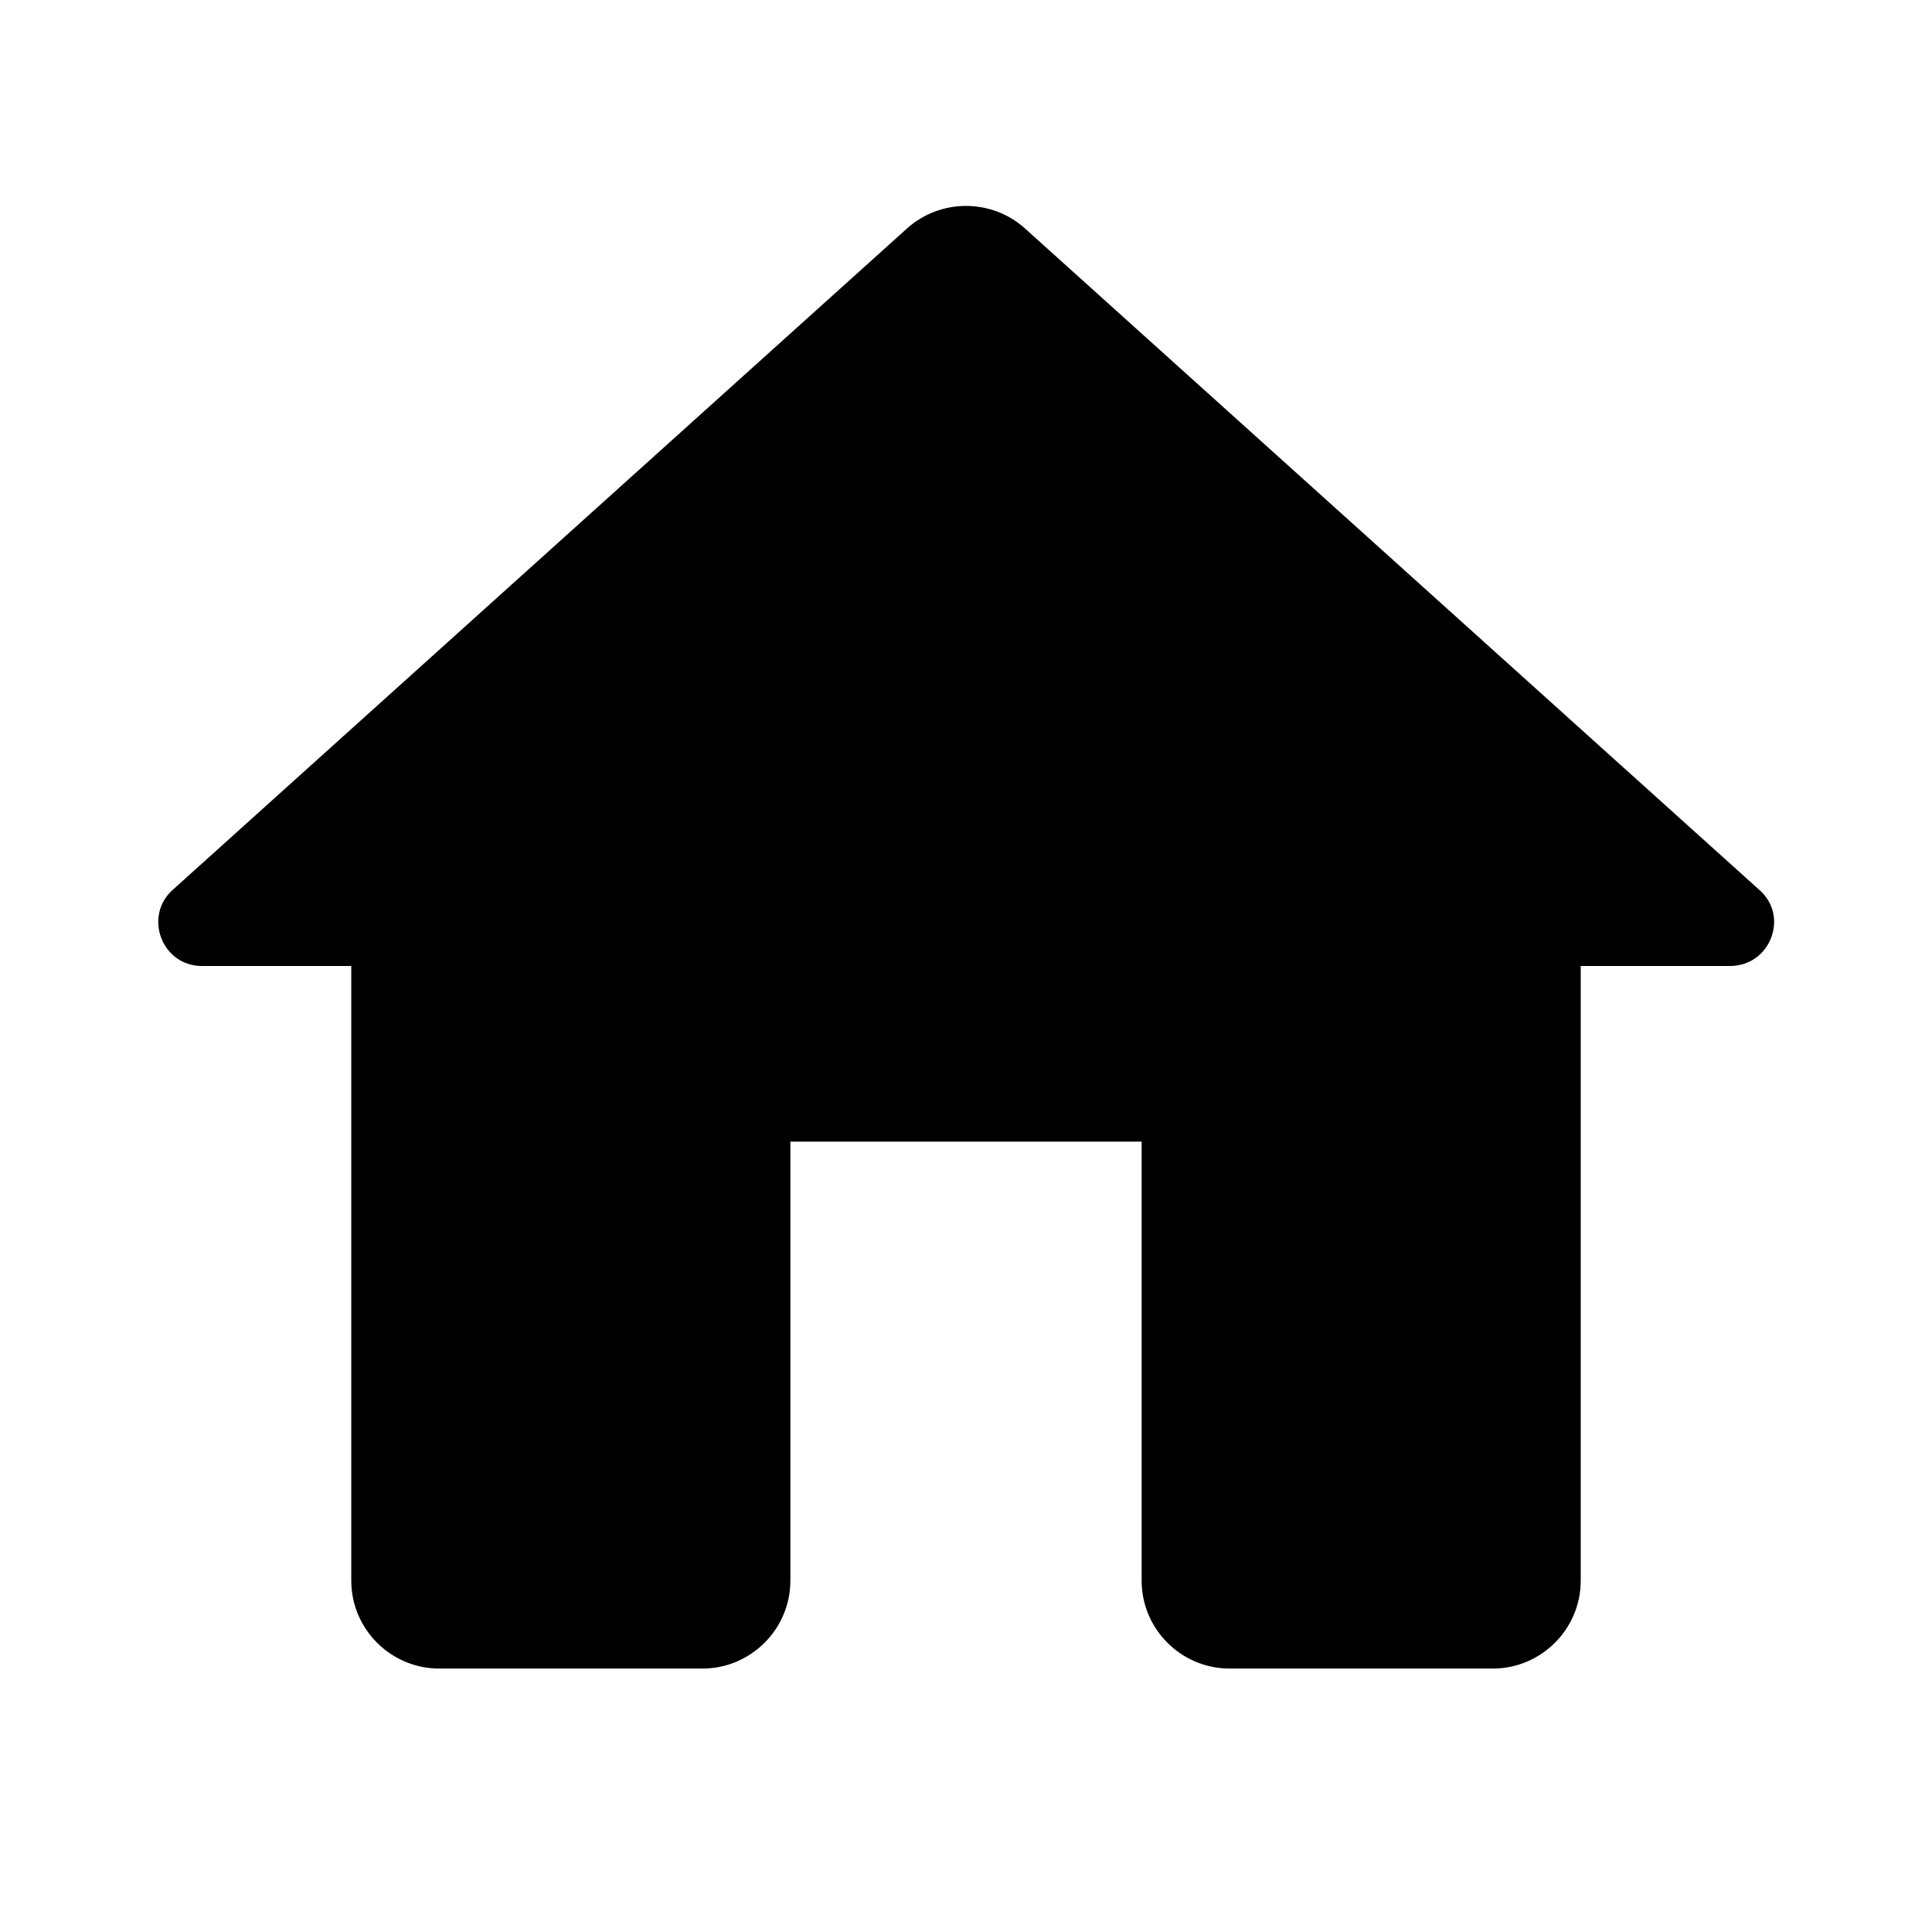
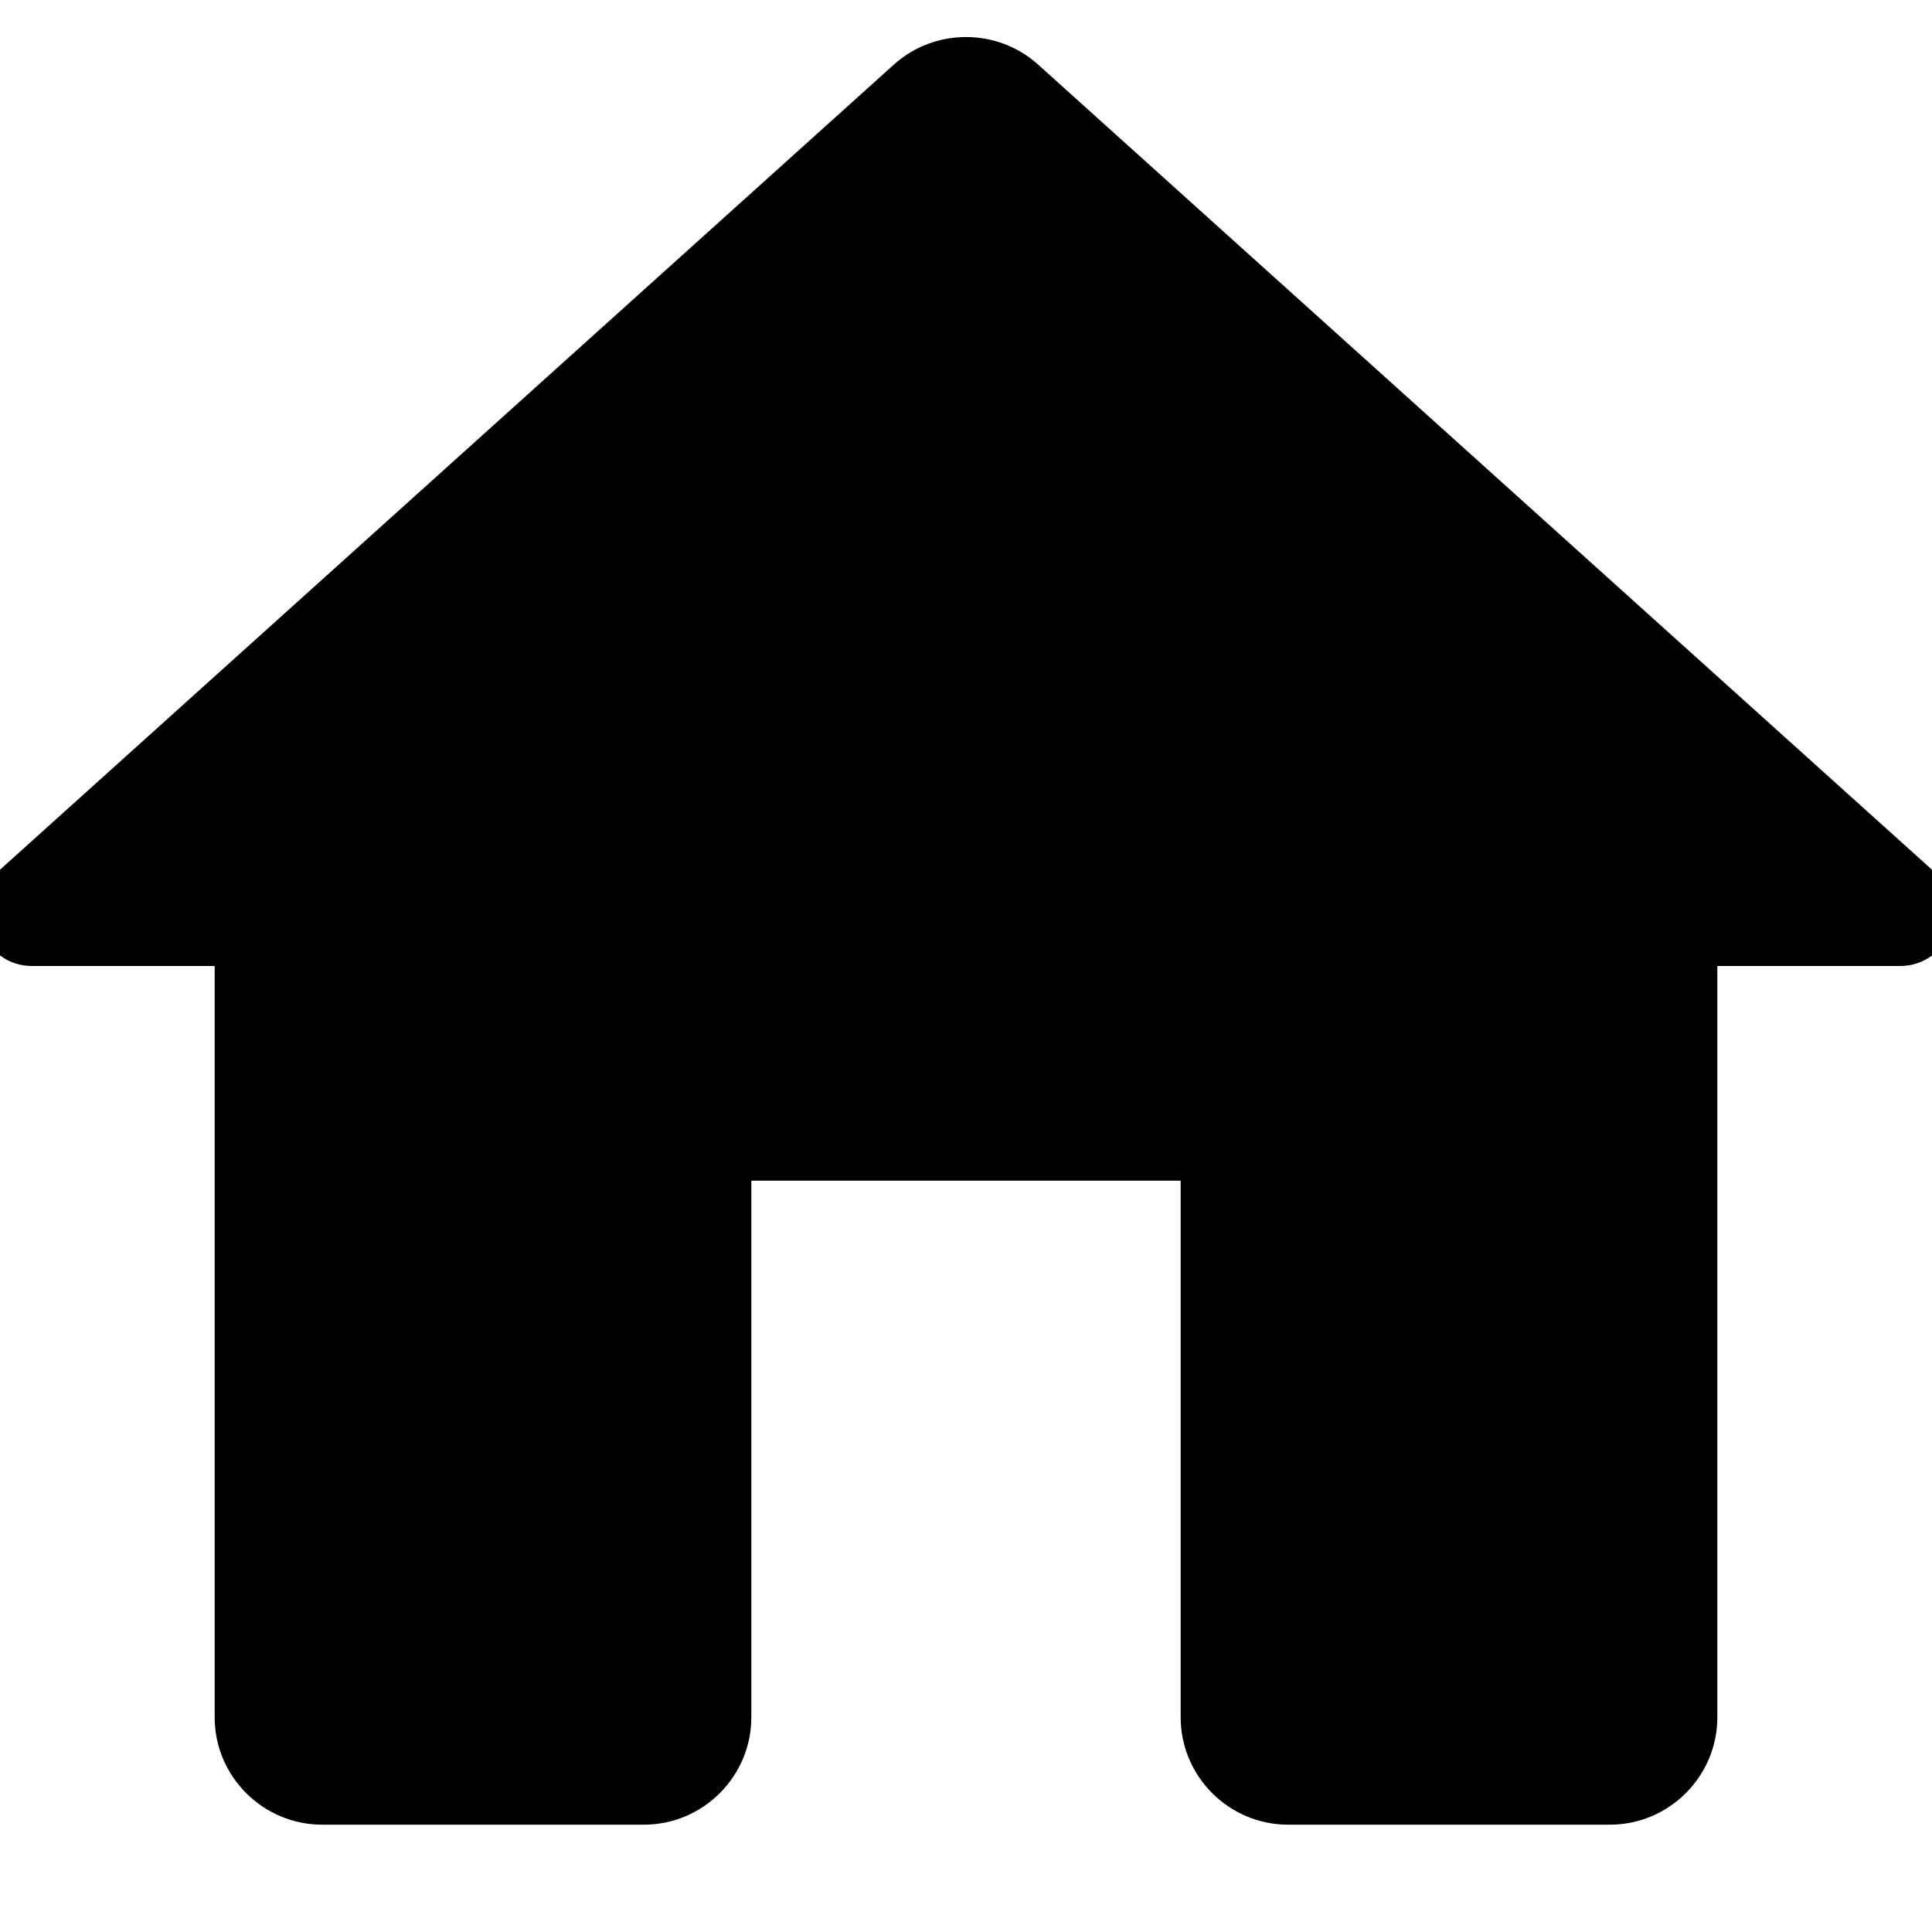
- <svg xmlns="http://www.w3.org/2000/svg" height="24" viewBox="1 1 22 22" width="24">
+ <svg xmlns="http://www.w3.org/2000/svg" height="24" viewBox="3 3 18 18" width="24">
  <path d="M0 0h24v24H0V0z" fill="none" />
  <path d="M10 19v-5h4v5c0 .55.45 1 1 1h3c.55 0 1-.45 1-1v-7h1.7c.46 0 .68-.57.33-.87L12.67 3.6c-.38-.34-.96-.34-1.34 0l-8.36 7.53c-.34.3-.13.87.33.87H5v7c0 .55.45 1 1 1h3c.55 0 1-.45 1-1z" />
</svg>
